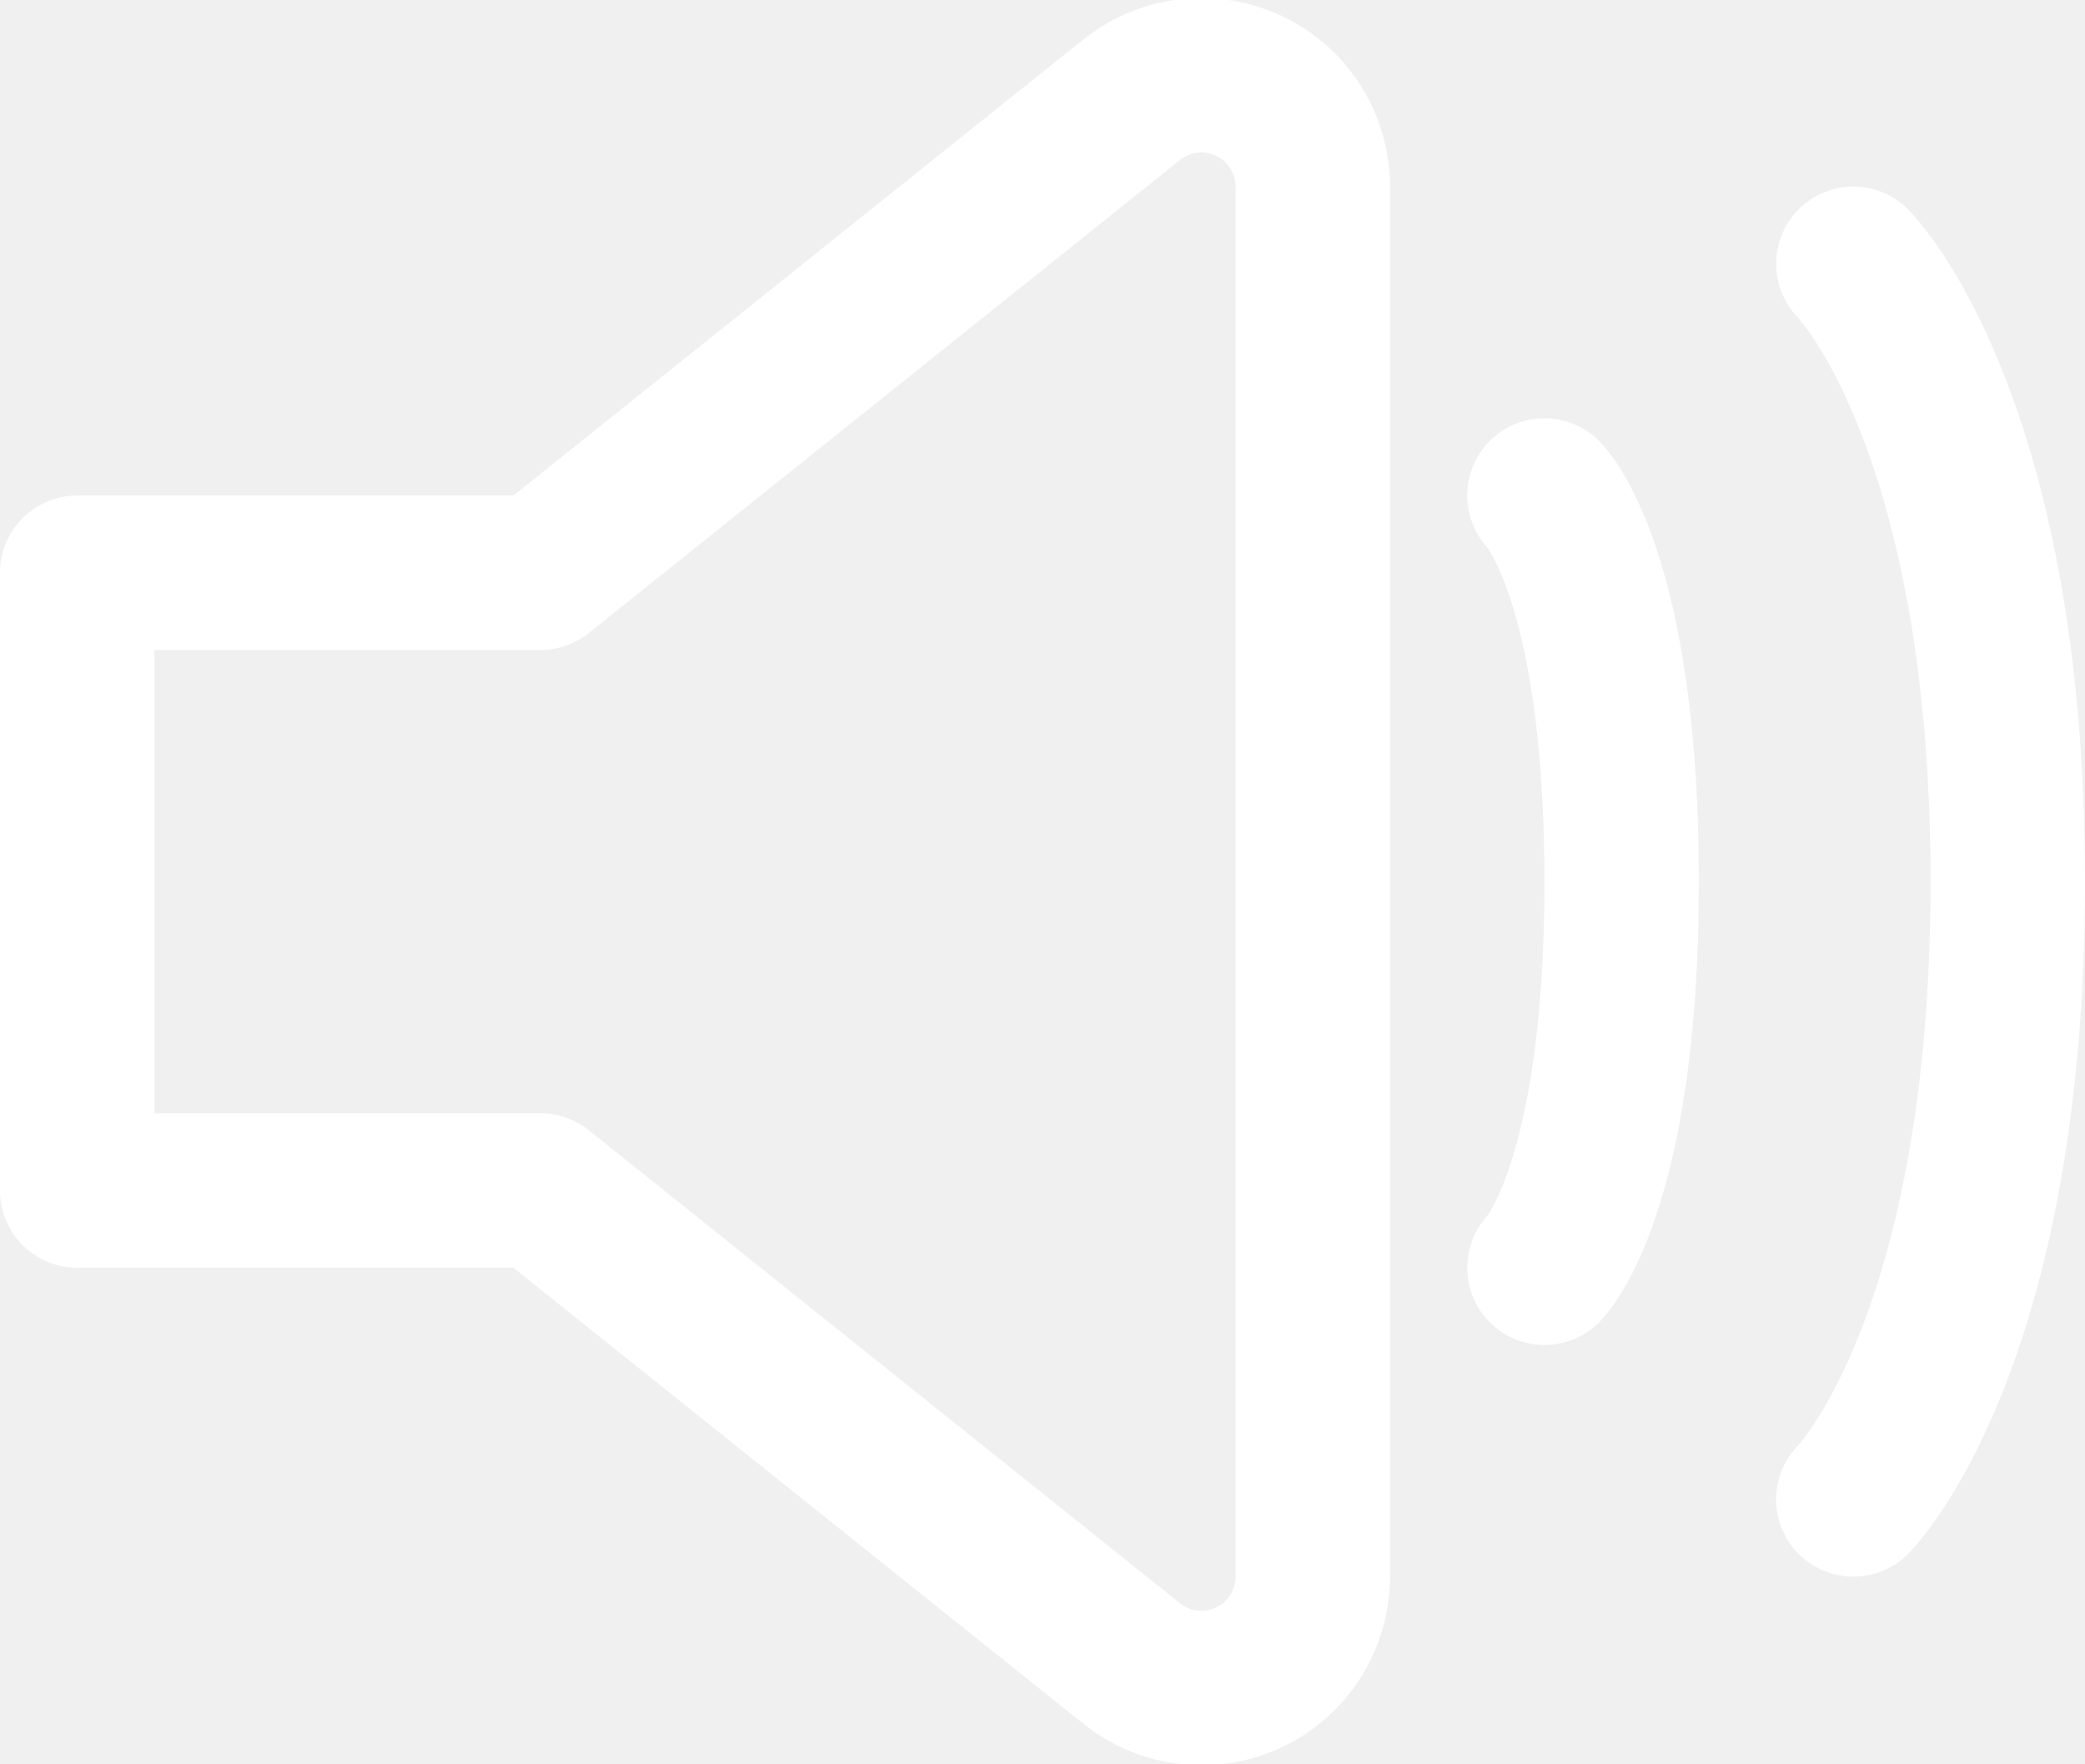
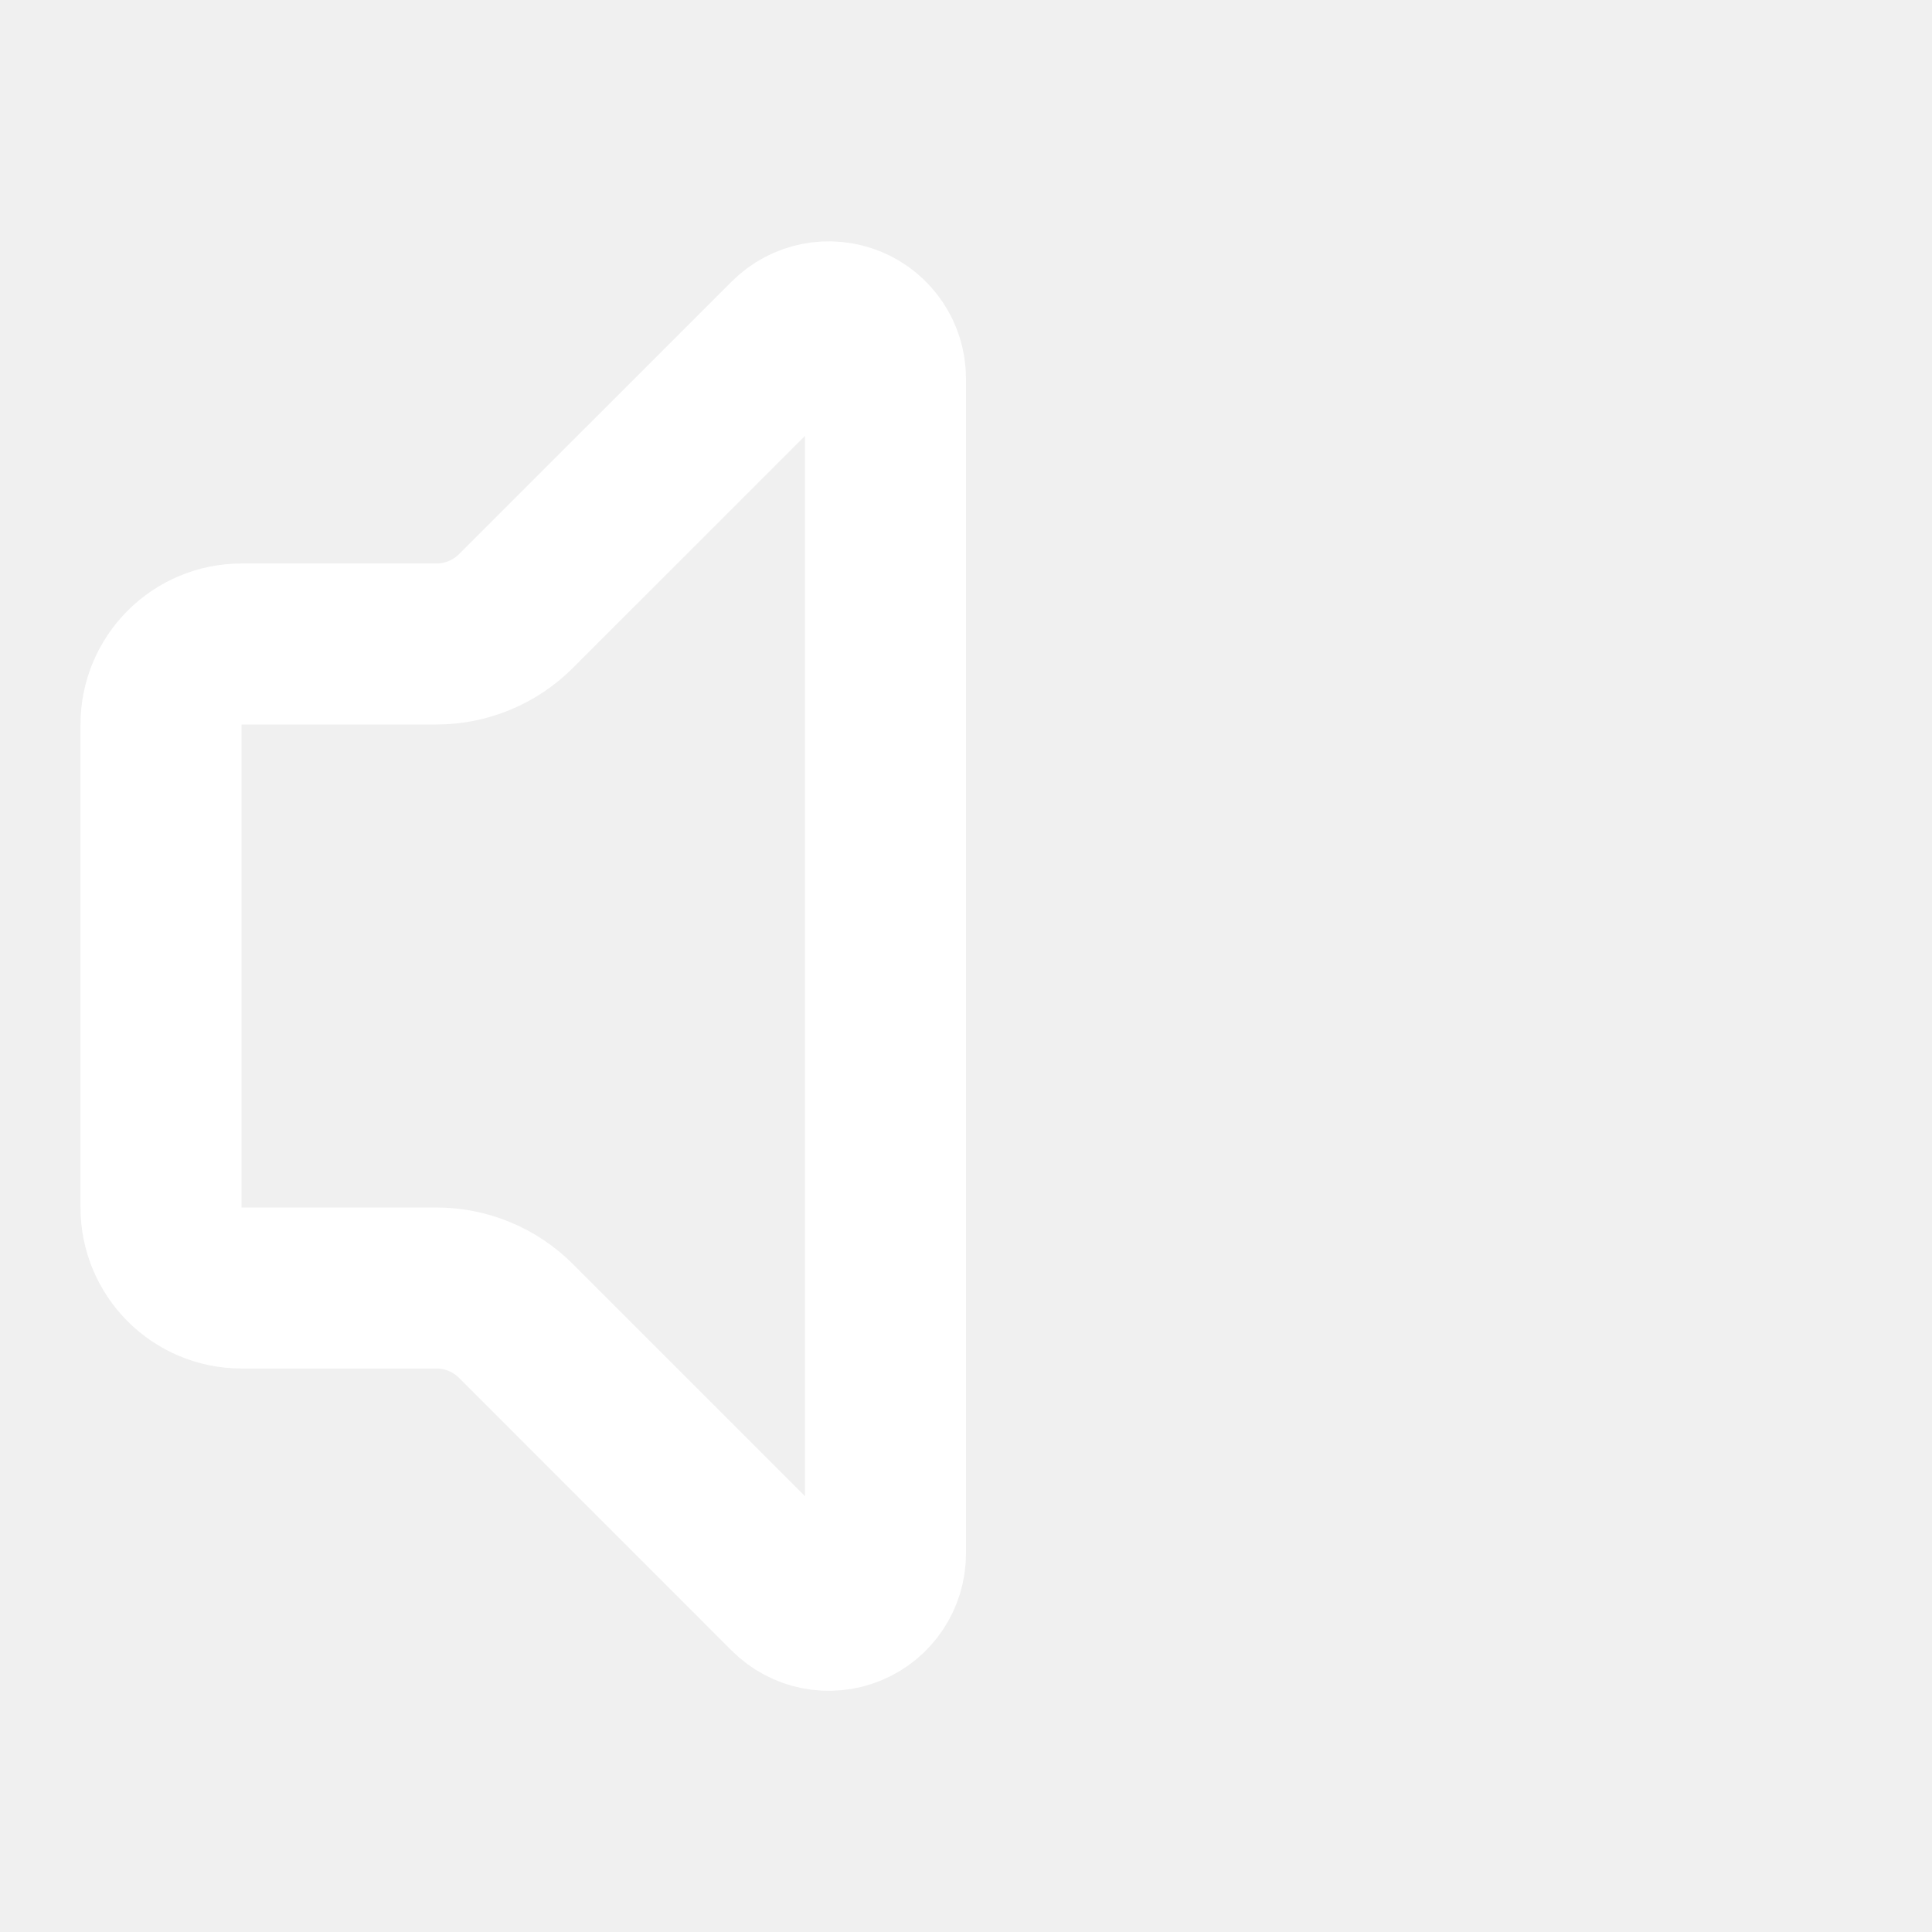
- <svg xmlns="http://www.w3.org/2000/svg" width="27" height="22.832" viewBox="0 0 27 22.832" version="1.1" id="svg1">
-   <defs id="defs1">
-     </defs>
-   <g id="layer1" style="display:inline" transform="translate(-2,-4.583874)">
-     <path style="display:inline;fill:none;stroke:#ffffff;stroke-width:2;stroke-linecap:round;stroke-linejoin:round;stroke-opacity:1" d="m 4,12 v 8 h 6 l 7.657,6.126 A 1.442,1.442 154.33 0 0 20,25 V 7 A 1.442,1.442 25.67 0 0 17.657,5.874 L 10,12 Z" id="path1" transform="translate(-1)" />
-     <g id="g4" style="display:inline">
-       <path style="fill:none;stroke:#ffffff;stroke-width:2;stroke-linecap:round;stroke-linejoin:round;stroke-opacity:1" d="m 22,11 c 0,0 1,1 1,5 0,4 -1,5 -1,5" id="path4" />
-       <path style="fill:none;stroke:#ffffff;stroke-width:2;stroke-linecap:round;stroke-linejoin:round;stroke-opacity:1" d="m 26,8 c 0,0 2,2 2,8 0,6 -2,8 -2,8" id="path4-4" />
-     </g>
-   </g>
+ <svg xmlns="http://www.w3.org/2000/svg" width="24" height="24" viewBox="0 0 24 24" fill="none" stroke="#ffffff" stroke-width="2" stroke-linecap="round" stroke-linejoin="round" class="lucide lucide-volume preview-icon">
+   <path d="M11 4.702a.705.705 0 0 0-1.203-.498L6.413 7.587A1.4 1.4 0 0 1 5.416 8H3a1 1 0 0 0-1 1v6a1 1 0 0 0 1 1h2.416a1.4 1.4 0 0 1 .997.413l3.383 3.384A.705.705 0 0 0 11 19.298z" />
</svg>
